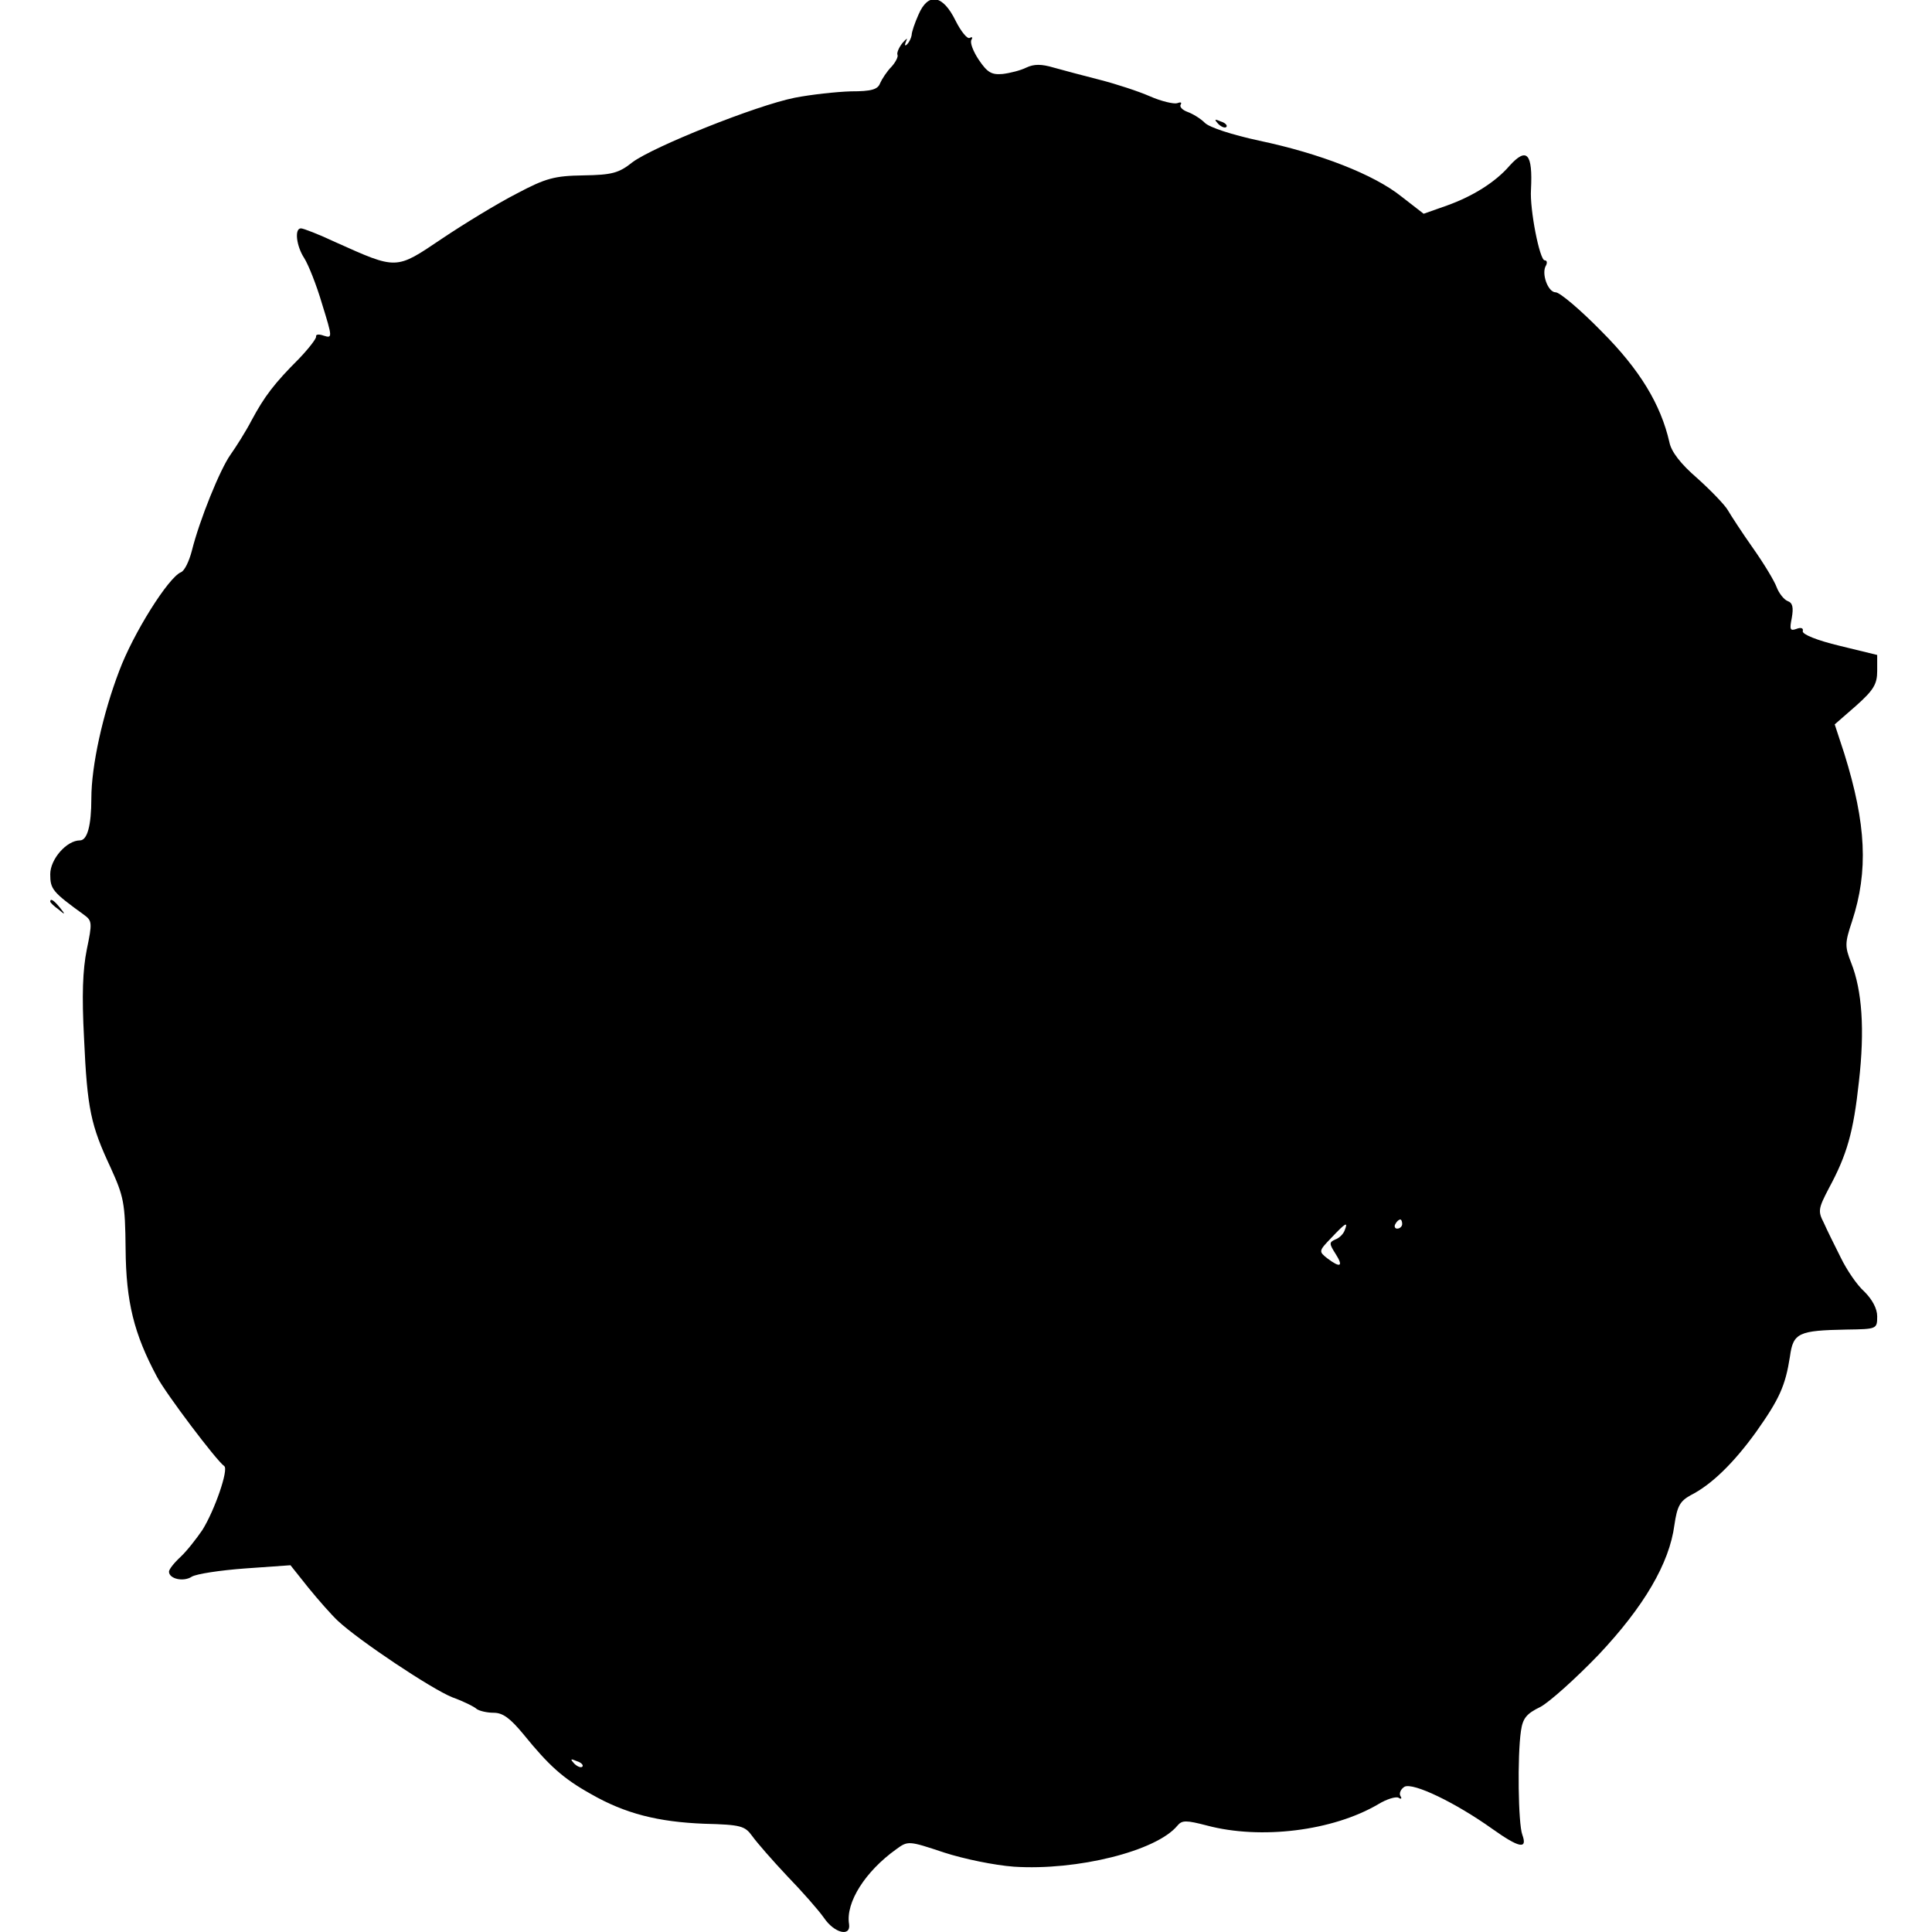
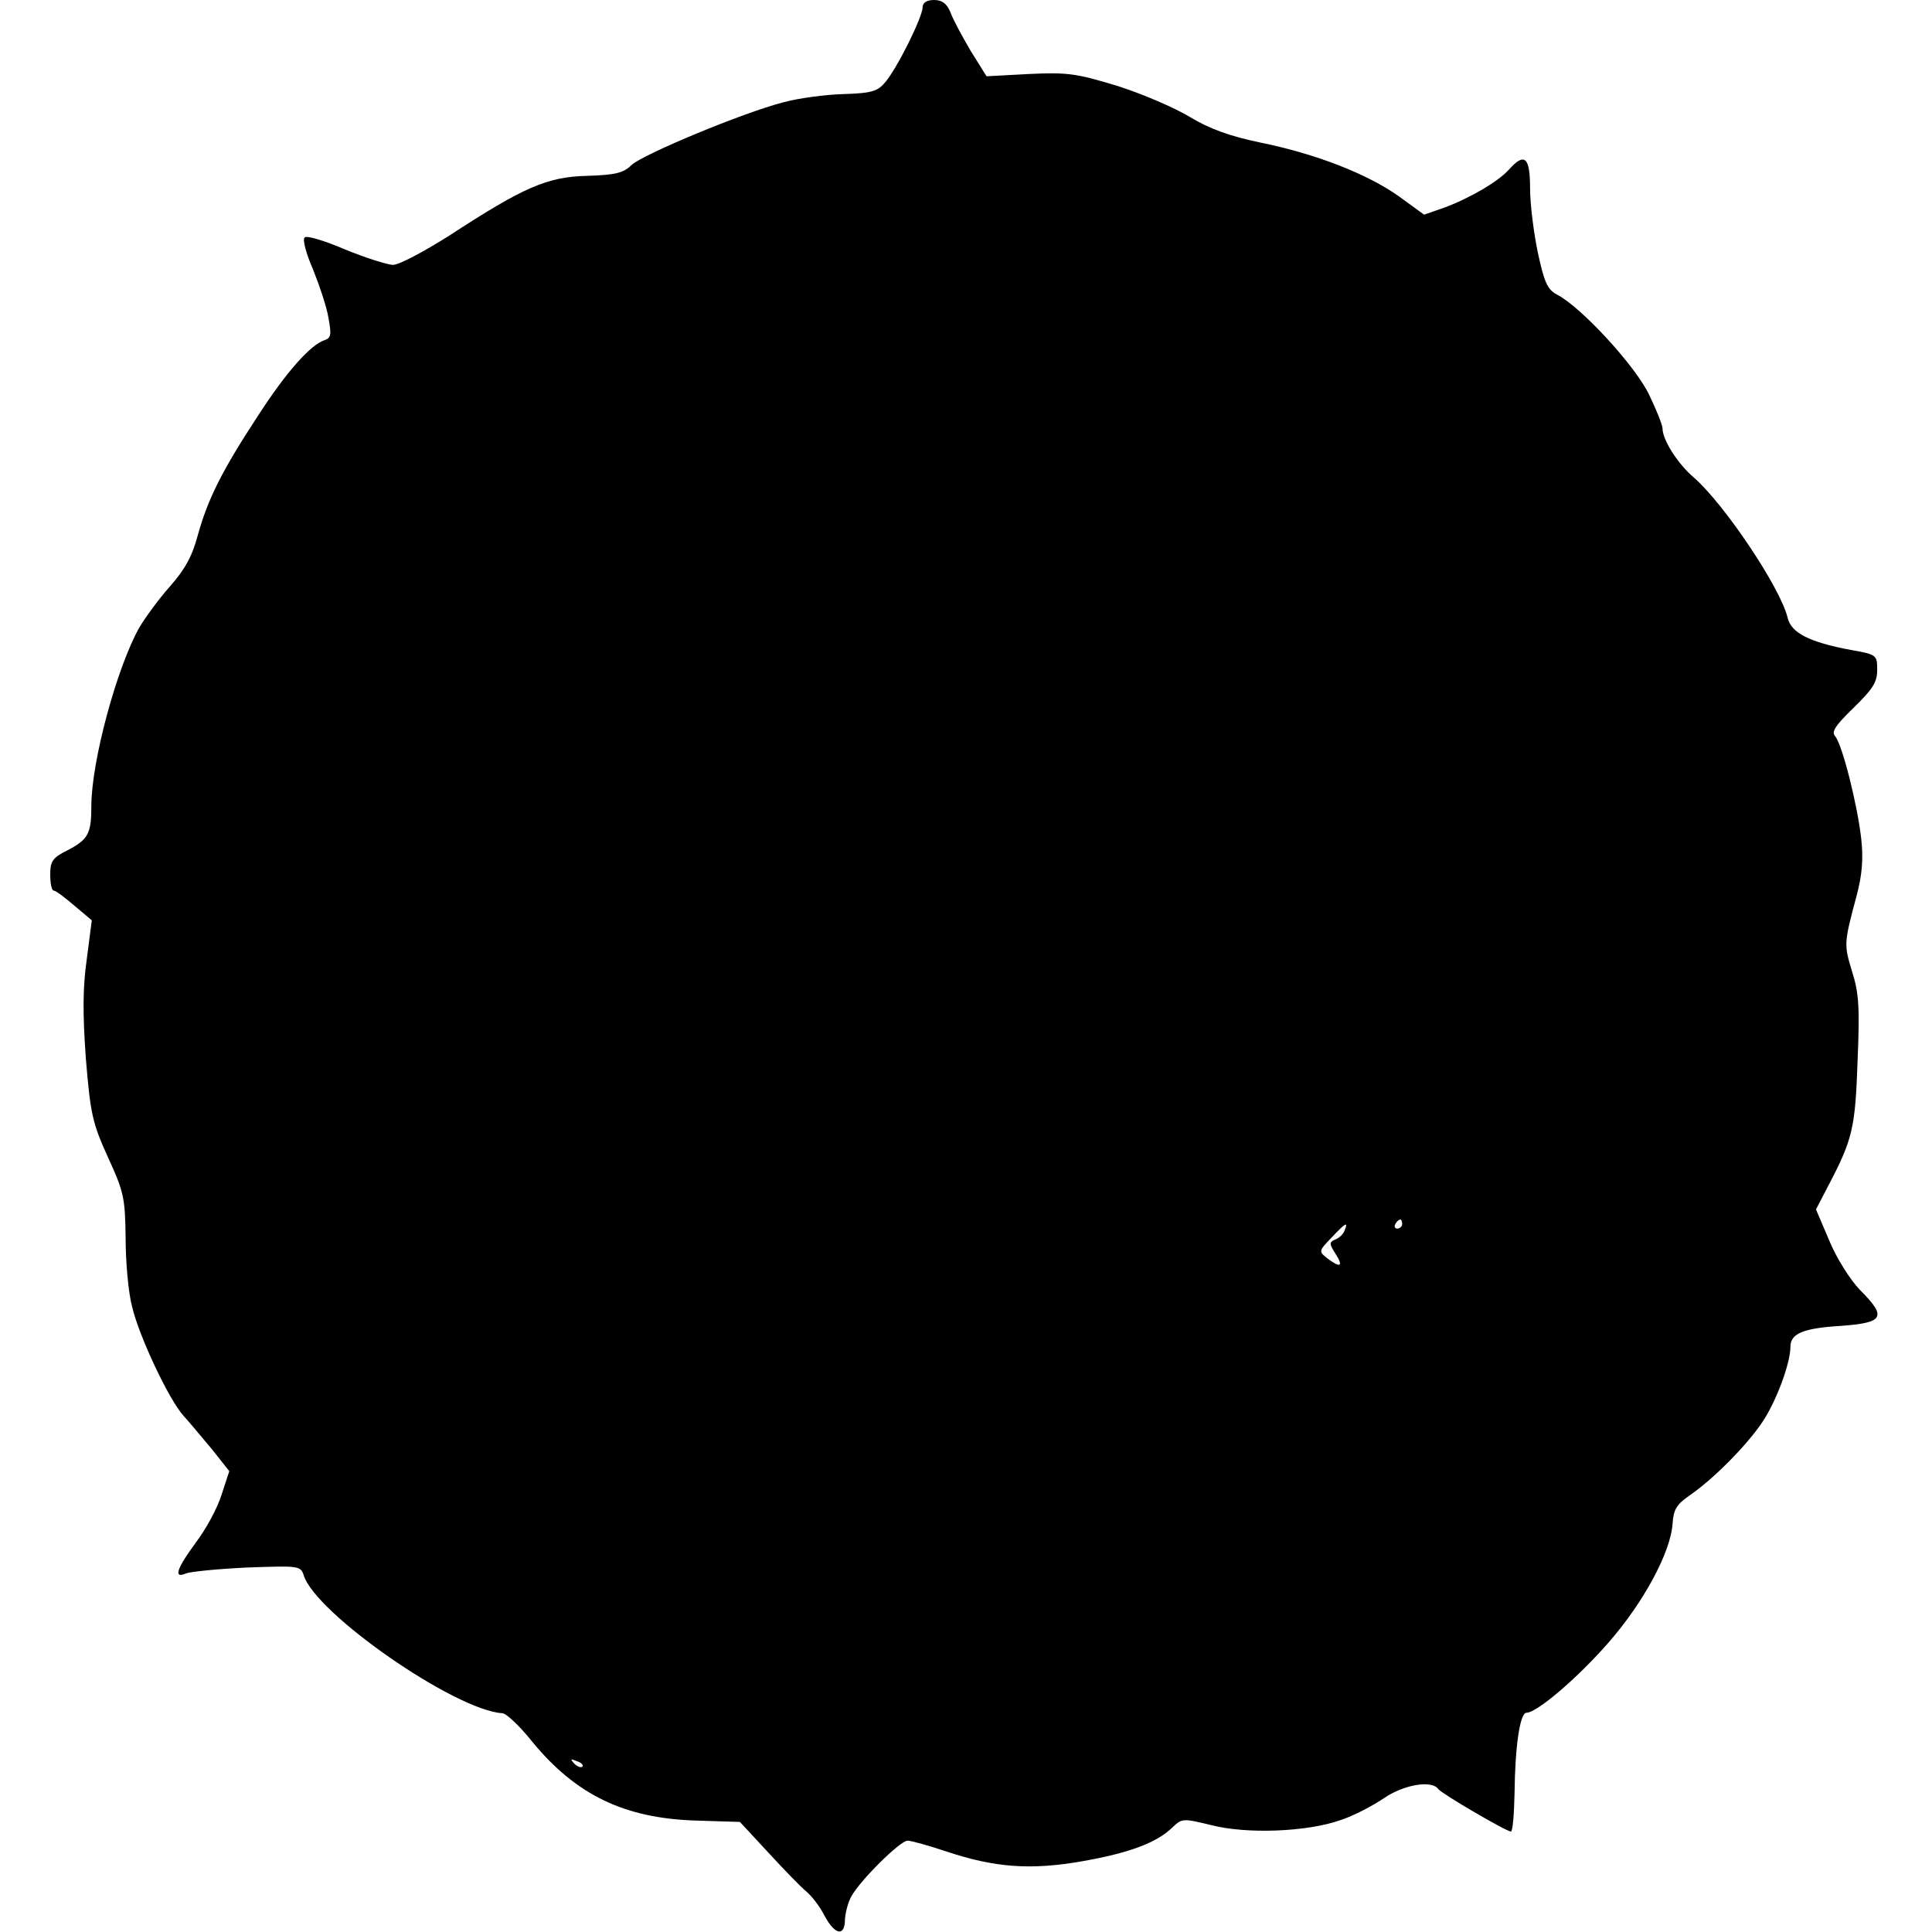
<svg xmlns="http://www.w3.org/2000/svg" version="1.0" width="423pt" height="423pt" viewBox="0 0 423 423" preserveAspectRatio="xMidYMid meet">
  <g transform="translate(0,423) scale(0.1,-0.1)" fill="#000000" stroke="none">
-     <path d="M2011 4198 c-8 -18 -15 -38 -15 -45 -1 -6 -5 -15 -10 -20 -5 -5 -6 -2 -2 7 4 8 1 6 -8 -4 -8 -10 -13 -22 -11 -26 2 -4 -4 -16 -13 -26 -10 -10 -21 -27 -25 -36 -5 -14 -19 -18 -64 -18 -32 -1 -87 -7 -123 -14 -85 -17 -309 -107 -355 -141 -30 -24 -45 -28 -108 -29 -63 -1 -82 -6 -146 -40 -41 -21 -115 -66 -164 -99 -101 -68 -97 -68 -233 -7 -36 17 -70 30 -75 30 -15 0 -10 -39 7 -65 9 -14 27 -59 39 -100 23 -74 23 -76 4 -70 -11 4 -18 3 -17 -2 1 -4 -16 -26 -37 -48 -55 -55 -76 -83 -104 -135 -13 -25 -34 -58 -46 -75 -23 -32 -68 -143 -85 -211 -6 -23 -16 -44 -24 -47 -27 -11 -104 -133 -135 -216 -36 -94 -61 -208 -61 -279 0 -60 -9 -92 -25 -92 -29 0 -65 -41 -65 -74 0 -33 5 -39 74 -89 18 -13 18 -18 6 -76 -9 -45 -11 -100 -6 -194 7 -156 15 -191 58 -283 29 -64 32 -77 33 -179 1 -115 18 -185 69 -280 19 -36 129 -182 147 -195 10 -7 -21 -97 -48 -140 -13 -19 -34 -46 -48 -59 -14 -13 -25 -27 -25 -32 0 -16 32 -23 50 -11 10 6 62 14 117 18 l99 7 39 -49 c22 -27 51 -60 65 -73 46 -43 205 -149 250 -167 25 -9 49 -21 54 -26 6 -4 22 -8 37 -8 20 0 36 -12 65 -47 56 -69 87 -97 148 -131 75 -43 147 -61 248 -65 81 -2 89 -5 105 -27 10 -14 44 -53 76 -87 33 -34 69 -75 81 -92 23 -34 59 -42 55 -14 -8 48 36 116 103 164 26 19 27 19 105 -7 43 -14 111 -28 153 -31 138 -9 312 34 358 90 10 12 19 12 65 0 117 -31 275 -12 375 47 18 11 38 17 44 14 6 -4 8 -2 4 4 -3 6 1 15 9 20 19 10 112 -35 192 -92 59 -42 78 -46 66 -13 -9 24 -11 172 -3 227 4 28 12 38 43 53 20 11 77 62 127 114 99 105 155 200 166 284 6 41 12 52 35 65 46 23 95 71 144 139 51 72 64 101 74 165 7 52 19 57 124 59 66 1 67 1 67 29 0 17 -11 37 -28 54 -16 14 -39 48 -52 75 -13 26 -30 60 -37 76 -13 25 -12 31 11 75 40 74 54 123 66 234 13 113 7 200 -17 260 -14 36 -14 43 2 91 36 110 31 213 -17 367 l-21 64 47 41 c38 34 46 47 46 76 l0 35 -82 20 c-50 12 -82 25 -81 32 2 7 -4 9 -14 5 -14 -5 -15 -1 -10 24 4 23 2 33 -9 37 -8 3 -19 17 -24 30 -5 14 -28 52 -52 86 -24 34 -48 71 -55 83 -7 12 -37 43 -67 70 -36 31 -57 58 -61 79 -19 83 -65 159 -149 243 -46 47 -91 85 -100 85 -17 0 -32 42 -21 59 3 6 2 11 -3 11 -11 0 -33 112 -30 155 4 79 -9 94 -47 52 -31 -36 -81 -67 -137 -87 l-51 -18 -49 38 c-60 48 -178 94 -311 122 -60 13 -109 29 -119 39 -10 10 -27 20 -38 24 -11 4 -18 11 -15 16 3 5 0 6 -8 3 -7 -2 -34 4 -59 15 -25 11 -74 27 -109 36 -35 9 -81 21 -102 27 -27 8 -43 8 -60 0 -12 -6 -35 -12 -52 -14 -24 -2 -33 3 -52 31 -12 18 -20 38 -16 44 3 5 2 7 -4 4 -5 -3 -19 14 -31 38 -28 57 -60 62 -81 13z m1059 -2648 c0 -5 -5 -10 -11 -10 -5 0 -7 5 -4 10 3 6 8 10 11 10 2 0 4 -4 4 -10z m-126 -14 c-3 -8 -12 -17 -21 -20 -13 -6 -13 -9 1 -31 18 -28 11 -32 -18 -10 -19 15 -19 16 9 45 32 34 37 36 29 16z m-1669 -1174 c-3 -3 -11 0 -18 7 -9 10 -8 11 6 5 10 -3 15 -9 12 -12z" />
-     <path d="M2667 3959 c7 -7 15 -10 18 -7 3 3 -2 9 -12 12 -14 6 -15 5 -6 -5z" />
-     <path d="M110 2256 c0 -2 8 -10 18 -17 15 -13 16 -12 3 4 -13 16 -21 21 -21 13z" />
+     <path d="M2020 4214 c0 -21 -55 -132 -81 -163 -17 -21 -30 -25 -92 -27 -40 -1 -99 -9 -132 -18 -89 -23 -305 -113 -332 -137 -18 -18 -36 -22 -97 -24 -88 -2 -140 -25 -301 -130 -57 -36 -111 -65 -125 -65 -14 1 -61 16 -105 34 -44 19 -84 31 -88 26 -5 -4 3 -35 18 -69 14 -35 30 -82 34 -106 7 -38 6 -45 -9 -50 -30 -10 -83 -69 -145 -165 -80 -122 -110 -183 -132 -262 -12 -46 -29 -76 -61 -112 -24 -27 -54 -68 -67 -90 -49 -87 -105 -293 -105 -391 0 -60 -7 -73 -51 -96 -34 -17 -39 -24 -39 -54 0 -19 3 -35 8 -35 4 0 24 -15 45 -33 l38 -32 -11 -85 c-9 -63 -9 -120 -2 -218 10 -120 14 -140 48 -215 35 -76 38 -89 39 -177 0 -52 6 -120 14 -150 15 -65 81 -205 113 -240 13 -14 40 -47 62 -73 l38 -48 -17 -52 c-9 -29 -34 -75 -56 -104 -42 -57 -50 -80 -22 -68 10 4 70 10 134 13 113 4 117 4 124 -17 26 -84 332 -296 435 -302 8 0 38 -28 65 -62 96 -117 202 -168 358 -173 l97 -3 63 -68 c34 -37 71 -75 82 -84 12 -10 30 -33 40 -53 23 -43 45 -47 45 -8 1 15 7 38 14 50 19 35 107 122 123 122 8 0 47 -11 86 -24 105 -35 184 -41 297 -21 102 18 162 40 197 74 21 20 23 20 85 5 77 -20 210 -15 283 11 28 9 70 31 95 48 44 30 105 40 119 20 7 -10 149 -93 159 -93 4 0 7 37 8 83 1 104 12 177 26 177 23 0 113 77 180 154 77 88 136 198 140 260 2 31 9 42 36 61 53 36 127 111 161 162 30 45 61 128 61 164 0 29 27 41 110 46 95 7 102 19 42 79 -21 22 -51 69 -67 108 l-29 68 27 52 c53 101 59 126 64 272 5 118 3 150 -12 197 -18 59 -18 62 10 166 12 45 15 81 10 125 -8 72 -41 205 -57 224 -9 10 1 24 40 62 42 41 52 56 52 83 0 33 -1 34 -58 44 -90 17 -130 37 -138 70 -15 65 -139 250 -206 308 -35 30 -68 82 -68 107 0 7 -13 40 -29 73 -29 62 -148 192 -202 220 -21 11 -28 27 -42 92 -9 43 -17 106 -17 141 0 68 -12 79 -46 41 -24 -27 -88 -64 -143 -84 l-43 -15 -55 40 c-69 49 -181 93 -304 118 -67 14 -111 30 -154 56 -33 20 -105 51 -159 68 -89 27 -108 30 -193 26 l-93 -5 -35 56 c-18 31 -39 69 -44 84 -8 19 -18 27 -36 27 -16 0 -25 -6 -25 -16z m1050 -2664 c0 -5 -5 -10 -11 -10 -5 0 -7 5 -4 10 3 6 8 10 11 10 2 0 4 -4 4 -10z m-126 -14 c-3 -8 -12 -17 -21 -20 -13 -6 -13 -9 1 -31 18 -28 11 -32 -18 -10 -19 15 -19 16 9 45 32 34 37 36 29 16z m-1669 -1174 c-3 -3 -11 0 -18 7 -9 10 -8 11 6 5 10 -3 15 -9 12 -12z" />
  </g>
</svg>
